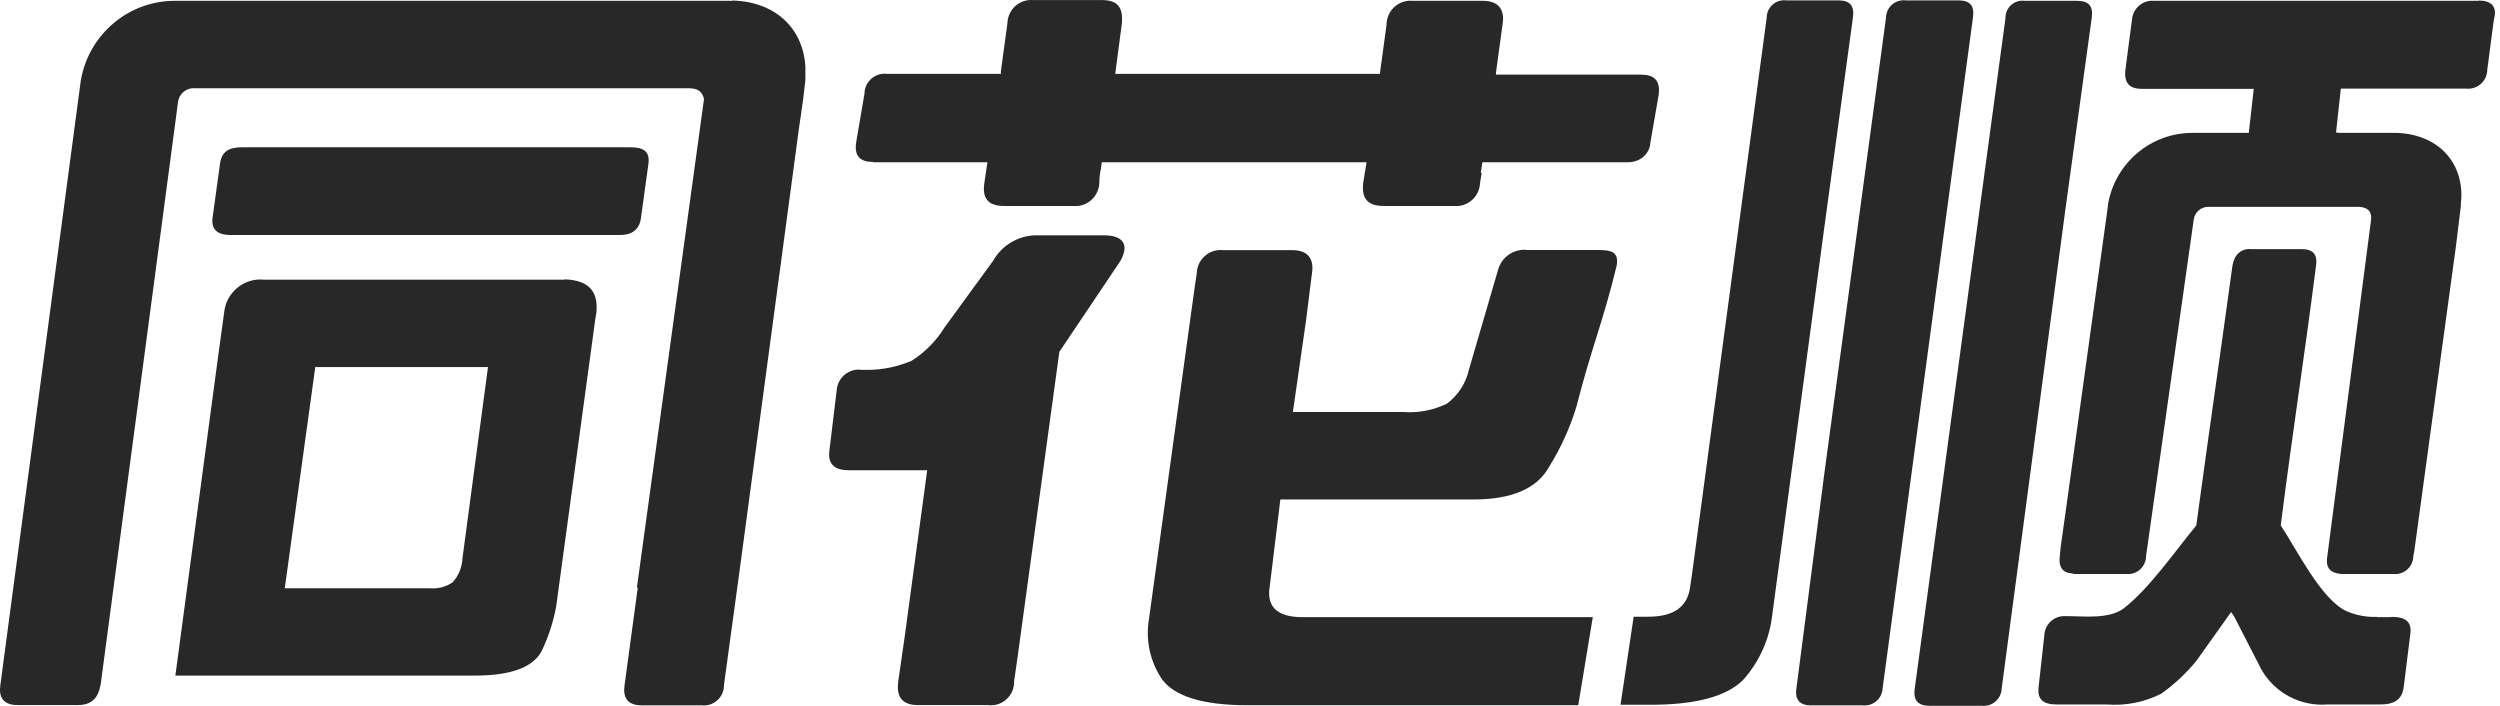
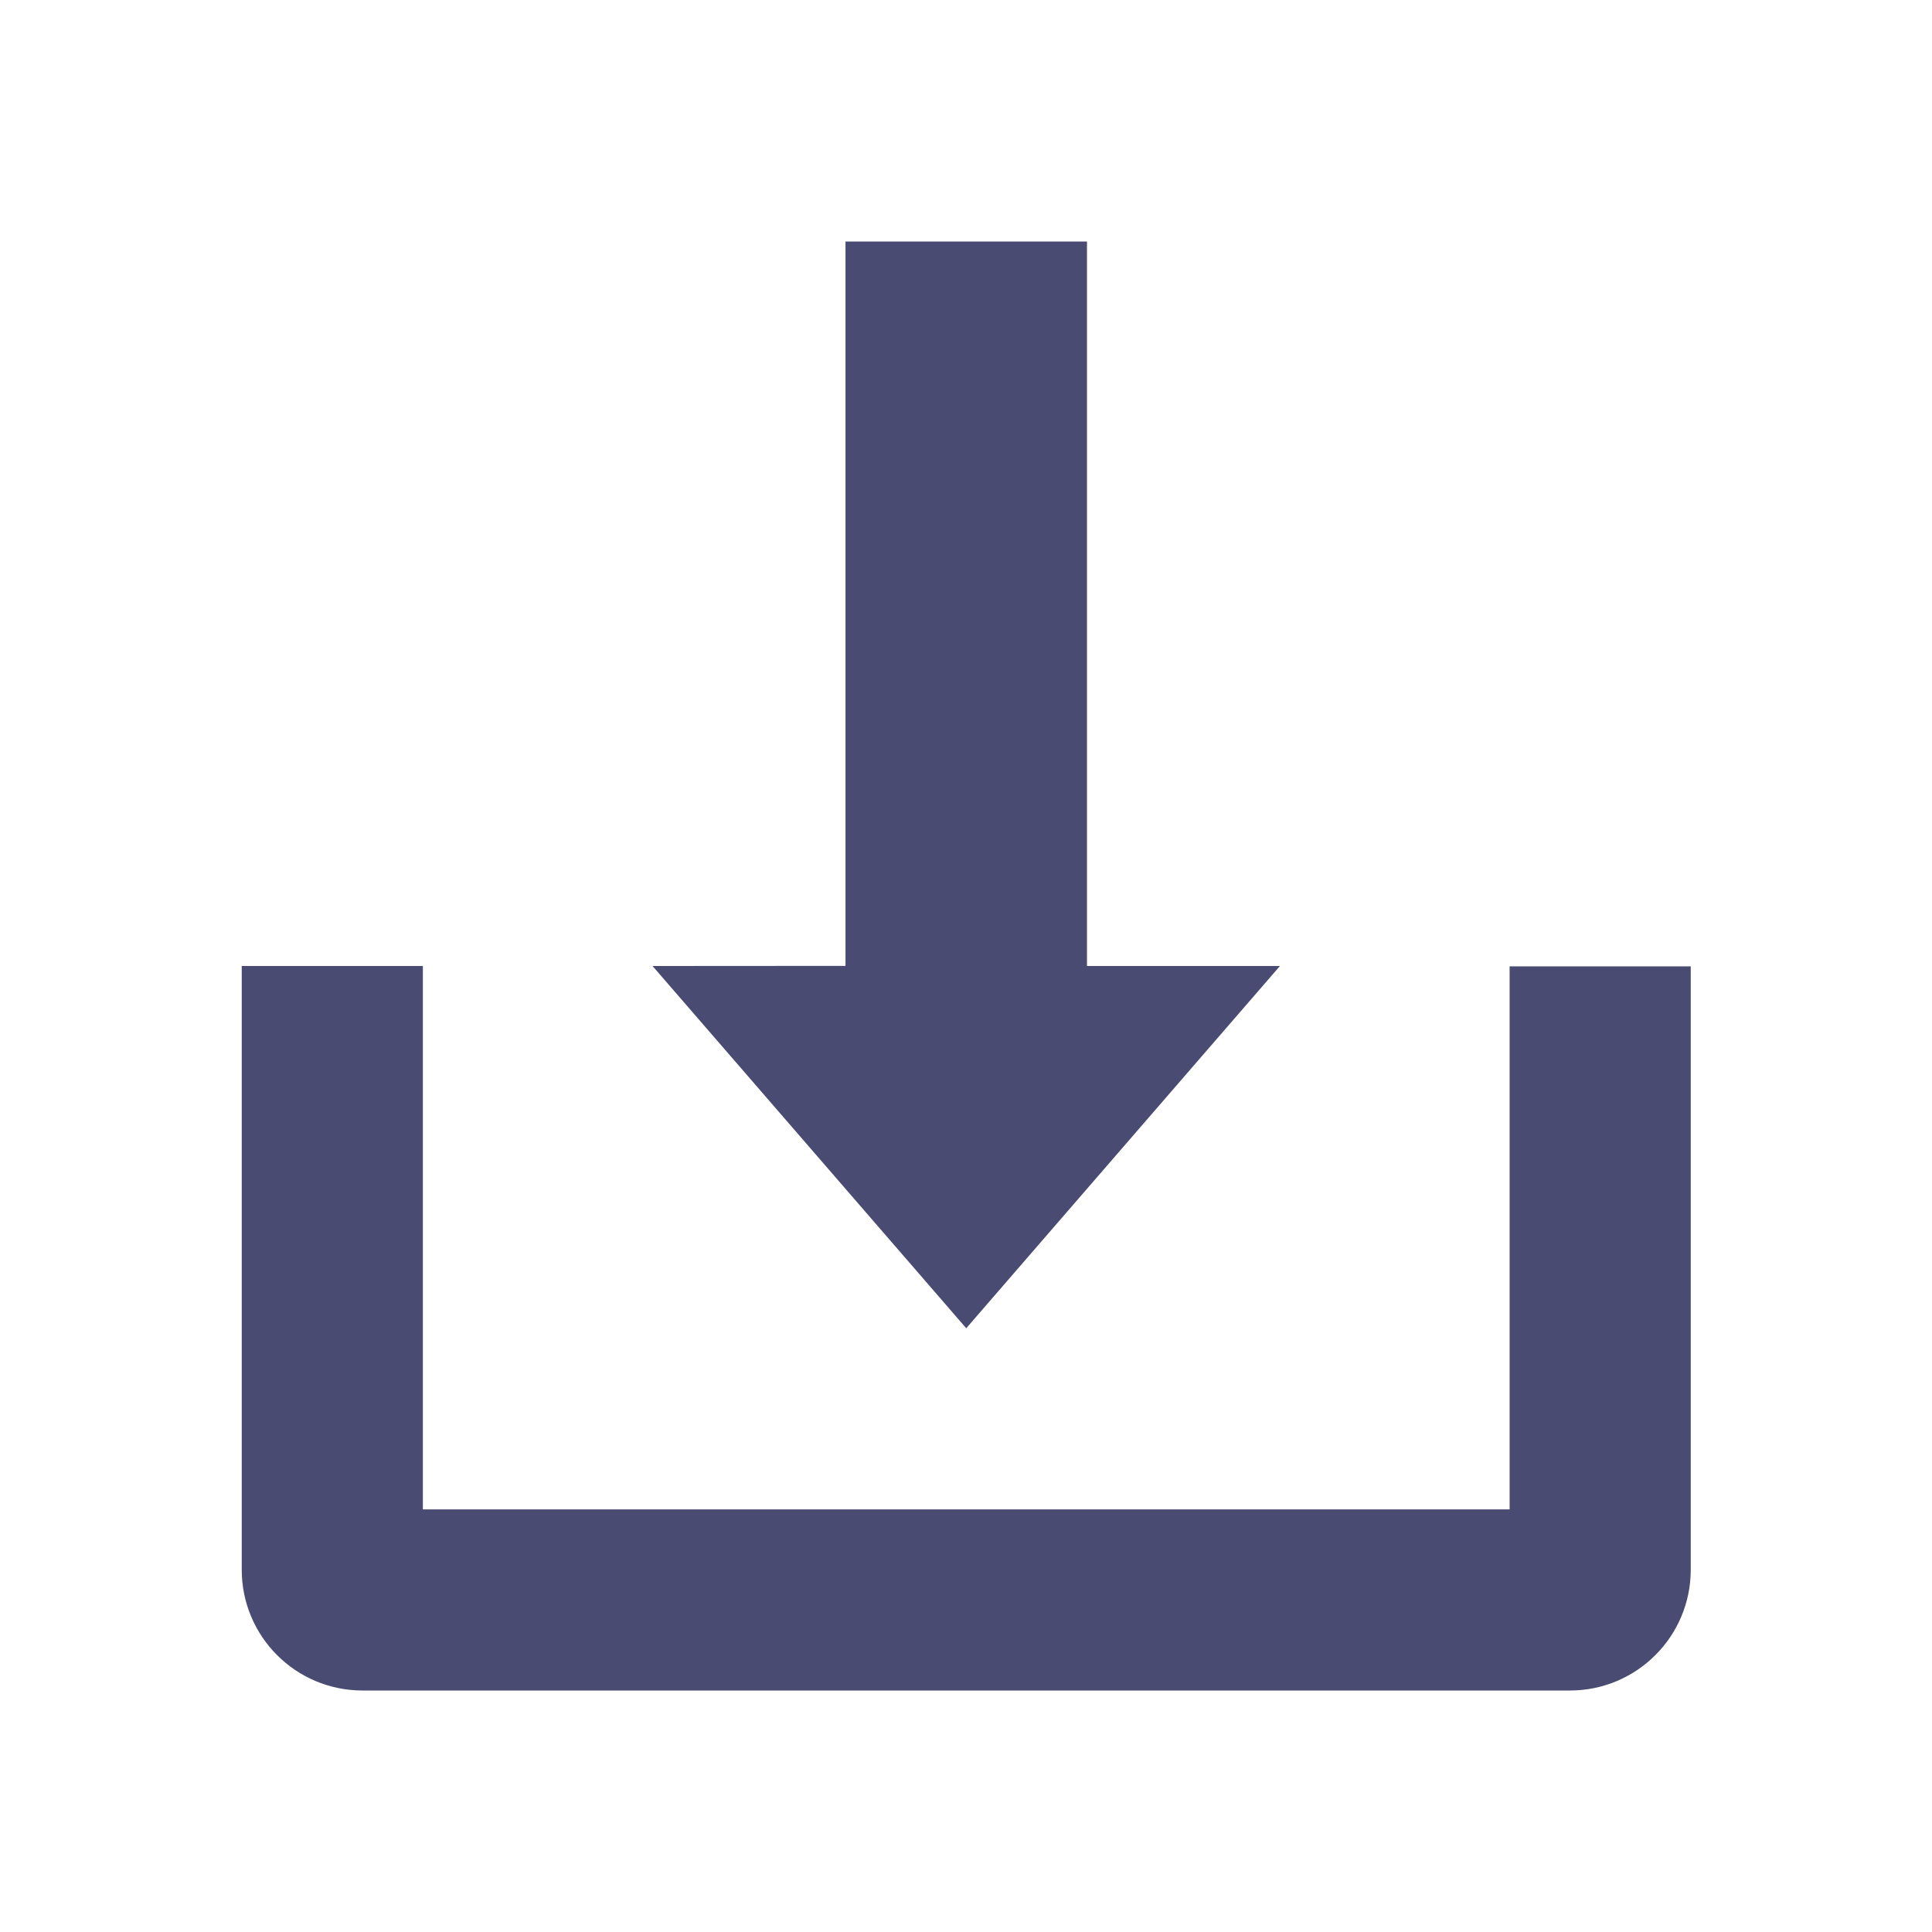
- <svg xmlns="http://www.w3.org/2000/svg" width="255px" height="72px" viewBox="0 0 255 72" version="1.1">
-   <g id="日间" stroke="none" stroke-width="1" fill="none" fill-rule="evenodd">
-     <g id="缺省" transform="translate(-2493, -2130)" fill="#282828">
-       <g id="创作者-单图" transform="translate(2277, 1968)">
-         <g id="ths_light" transform="translate(216, 162)">
-           <path d="M65.381,22.206 L66.14,16.698 C66.304,15.44 65.634,15.021 64.295,15.021 L24.703,15.021 C23.363,15.021 22.605,15.44 22.441,16.698 L21.682,22.206 C21.518,23.553 22.352,23.972 23.527,23.972 L63.12,23.972 C64.295,24.002 65.218,23.553 65.381,22.206 Z M74.696,0.083 L17.888,0.083 C13.141,0.055 9.067,3.477 8.246,8.181 L0.033,69.896 C-0.13,71.078 0.286,71.916 1.804,71.916 L7.919,71.916 C9.407,71.916 10.017,71.168 10.27,69.806 L18.156,10.426 C18.257,9.549 19.039,8.916 19.912,9.004 L70.321,9.004 C71.333,9.004 71.66,9.498 71.809,10.097 L64.965,59.927 L65.054,59.927 L63.7,69.925 C63.537,71.108 63.953,71.946 65.471,71.946 L71.586,71.946 C72.174,72.007 72.758,71.81 73.191,71.406 C73.624,71.002 73.864,70.43 73.848,69.836 L75.202,59.927 L75.365,58.744 L81.48,13.195 L81.912,10.201 L82.15,8.181 L82.15,6.833 C81.986,3.211 79.383,0.173 74.696,0.053 L74.696,0.083 Z M57.585,28.523 L26.89,28.523 C24.849,28.341 23.046,29.853 22.858,31.906 L22.188,36.8 L17.888,68.908 L48.509,68.908 C52.273,68.908 54.624,67.98 55.383,66.123 C55.996,64.781 56.446,63.369 56.722,61.917 L60.739,32.415 L60.829,31.906 C61.037,29.84 60.189,28.583 57.585,28.493 L57.585,28.523 Z M47.17,56.963 C47.131,57.871 46.772,58.736 46.158,59.403 C45.468,59.872 44.636,60.084 43.807,60.001 L29.047,60.001 L32.157,37.444 L49.774,37.444 L47.17,56.963 Z M243.928,62.95 L242.441,62.95 L242.441,62.92 C241.378,62.963 240.32,62.763 239.346,62.336 C236.742,61.154 234.227,55.96 232.635,53.595 C233.885,43.731 234.986,36.875 236.236,27.101 C236.4,25.993 235.983,25.409 234.748,25.409 L229.63,25.409 C228.863,25.315 228.133,25.769 227.874,26.502 C227.801,26.696 227.746,26.896 227.71,27.101 C226.371,36.875 225.36,43.731 224.021,53.595 C221.923,56.125 219.229,60.061 216.581,62.082 C215.093,63.175 212.474,62.845 210.957,62.845 L210.629,62.845 C209.55,62.801 208.626,63.618 208.532,64.701 L207.936,70.09 C207.773,71.437 208.532,71.856 209.781,71.856 L214.9,71.856 C216.809,72.006 218.723,71.628 220.435,70.764 C221.787,69.806 223.003,68.668 224.05,67.381 L227.577,62.426 L227.904,62.92 L230.671,68.309 C232.046,70.689 234.653,72.068 237.382,71.856 L242.827,71.856 C244.092,71.856 245.015,71.437 245.178,70.09 L245.848,64.701 C246.041,63.414 245.357,62.92 243.943,62.92 L243.928,62.95 Z M252.856,0.083 L219.735,0.083 C219.175,0.029 218.617,0.205 218.189,0.572 C217.76,0.938 217.497,1.464 217.459,2.029 L216.789,7.133 C216.626,8.63 217.385,9.064 218.471,9.064 L229.883,9.064 L229.377,13.554 L223.589,13.554 C219.392,13.57 215.799,16.587 215.034,20.739 L214.944,21.488 L214.438,25.125 L210.763,51.709 L210.183,55.84 L210.094,56.768 C210.005,57.532 210.183,58.115 210.763,58.37 C211.016,58.46 211.269,58.46 211.597,58.549 L216.894,58.549 C217.411,58.596 217.923,58.421 218.305,58.068 C218.688,57.714 218.904,57.216 218.902,56.693 L223.753,22.446 C223.829,21.678 224.474,21.095 225.241,21.098 L240.67,21.098 C241.667,21.188 241.92,21.697 241.845,22.446 L237.382,56.768 C237.218,57.786 237.545,58.46 238.87,58.549 L244.152,58.549 C244.669,58.596 245.181,58.421 245.563,58.068 C245.946,57.714 246.162,57.216 246.16,56.693 L246.25,56.259 L250.505,25.125 L251.011,20.994 L251.011,20.739 C251.442,17.027 249.091,13.734 244.479,13.554 L238.527,13.554 L238.527,13.524 L238.275,13.524 L238.766,9.034 L251.517,9.034 C252.068,9.102 252.623,8.93 253.04,8.562 C253.458,8.193 253.7,7.662 253.704,7.103 L254.373,1.999 C254.76,0.637 254.091,0.053 252.826,0.053 L252.856,0.083 Z M89.069,16.548 L100.719,16.548 L100.555,17.641 L100.392,18.733 C100.213,20.081 100.645,21.009 102.4,21.009 L109.438,21.009 C110.11,21.08 110.781,20.867 111.291,20.422 C111.802,19.976 112.106,19.338 112.131,18.659 C112.131,17.641 112.295,17.476 112.384,16.548 L139.389,16.548 L139.211,17.641 L139.047,18.659 C138.883,20.155 139.389,21.009 141.145,21.009 L148.272,21.009 C148.944,21.08 149.615,20.867 150.125,20.422 C150.636,19.976 150.94,19.338 150.965,18.659 L151.129,17.641 L151.039,17.641 L151.203,16.548 L166.082,16.548 C166.459,16.553 166.832,16.465 167.168,16.294 C167.859,15.966 168.311,15.28 168.344,14.512 L169.192,9.633 C169.355,8.136 168.686,7.612 167.347,7.612 L152.587,7.612 L152.587,7.432 L153.256,2.523 C153.509,1.026 152.914,0.083 151.233,0.083 L144.106,0.083 C143.421,0.015 142.74,0.242 142.23,0.706 C141.72,1.171 141.429,1.83 141.428,2.523 L140.758,7.432 L140.758,7.537 L113.753,7.537 L114.422,2.448 C114.586,0.846 114.08,0.008 112.414,0.008 L105.361,0.008 C104.699,-0.046 104.045,0.177 103.552,0.625 C103.059,1.073 102.772,1.705 102.757,2.373 L102.088,7.283 L102.088,7.537 L90.512,7.537 C89.928,7.455 89.337,7.63 88.89,8.017 C88.443,8.403 88.183,8.965 88.176,9.558 L87.328,14.527 C87.105,15.994 87.819,16.518 89.039,16.518 L89.069,16.548 Z M213.352,1.849 C213.531,0.666 213.099,0.083 211.864,0.083 L206.493,0.083 C205.995,0.022 205.496,0.182 205.124,0.521 C204.753,0.86 204.547,1.345 204.559,1.849 L198.28,48.251 L195.304,70.225 C195.141,71.243 195.483,71.991 196.792,71.991 L202.163,71.991 C202.666,72.041 203.167,71.88 203.548,71.545 C203.928,71.211 204.154,70.733 204.172,70.225 L210.629,21.667 L213.352,1.849 Z M163.002,25.499 L155.801,25.499 C154.471,25.338 153.218,26.158 152.825,27.445 L149.849,37.639 C149.544,39.052 148.741,40.307 147.588,41.171 C146.201,41.848 144.661,42.142 143.124,42.024 L131.875,42.024 L133.229,32.594 L133.81,27.954 C134.063,26.457 133.467,25.514 131.801,25.514 L124.748,25.514 C124.075,25.443 123.403,25.658 122.895,26.107 C122.386,26.556 122.087,27.199 122.07,27.879 L121.906,28.972 L121.401,32.594 L117.205,63.07 C116.818,65.247 117.299,67.489 118.544,69.312 C119.809,71.003 122.65,71.931 127.189,71.931 L160.979,71.931 L162.466,62.95 L132.857,62.95 C130.343,62.95 129.167,61.947 129.51,59.837 L130.596,50.945 L150.31,50.945 C154.179,50.945 156.783,49.853 158.033,47.578 C159.214,45.671 160.145,43.618 160.8,41.47 C162.288,35.573 163.478,32.968 164.907,27.071 C165.1,25.784 164.52,25.499 163.002,25.499 Z M188.996,1.804 C189.159,0.622 188.743,0.038 187.508,0.038 L182.211,0.038 C181.705,-0.026 181.196,0.13 180.812,0.468 C180.429,0.805 180.207,1.291 180.202,1.804 L172.569,58.684 L172.406,59.792 C172.153,61.902 170.724,62.905 168.12,62.905 L166.633,62.905 L165.293,71.886 L168.388,71.886 C172.926,71.886 176.11,71.048 177.792,69.357 C179.445,67.518 180.486,65.204 180.767,62.741 L186.05,23.419 L188.996,1.804 Z M201.241,1.804 C201.405,0.622 200.988,0.038 199.753,0.038 L194.397,0.038 C193.889,-0.026 193.379,0.13 192.993,0.467 C192.607,0.804 192.382,1.29 192.373,1.804 L186.094,48.206 L183.237,70.18 C183.074,71.198 183.401,71.946 184.725,71.946 L190.022,71.946 C190.525,71.996 191.026,71.835 191.406,71.5 C191.787,71.166 192.013,70.688 192.031,70.18 L198.325,23.404 L201.241,1.804 Z M112.607,24.002 L105.555,24.002 C103.776,24.072 102.16,25.063 101.284,26.622 L96.33,33.417 C95.483,34.786 94.338,35.943 92.982,36.8 C91.546,37.412 90.003,37.728 88.444,37.728 L87.938,37.728 C87.325,37.63 86.699,37.792 86.209,38.175 C85.718,38.558 85.407,39.127 85.349,39.749 L84.59,46.036 C84.427,47.458 85.26,47.967 86.599,47.967 L94.574,47.967 L92.283,64.911 L91.613,69.551 C91.449,70.913 91.866,71.916 93.622,71.916 L100.749,71.916 C101.441,72.014 102.141,71.799 102.661,71.328 C103.18,70.857 103.466,70.179 103.442,69.476 L103.769,67.201 L108.054,35.887 L114.259,26.652 C115.285,24.87 114.452,24.002 112.607,24.002 Z" />
-         </g>
+ <svg xmlns="http://www.w3.org/2000/svg" width="128" height="128" viewBox="0 0 16 16" version="1.1">
+   <g id="页面-1" stroke="none" stroke-width="1" fill="none" fill-rule="evenodd">
+     <g id="画板" transform="translate(-797, -513)">
+       <g id="下载_16x16" transform="translate(797, 513)">
+         <rect id="矩形" fill="#D8D8D8" opacity="0" x="0" y="0" width="16" height="16" />
+         <path d="M3.502,8 L3.502,12.5 L12.502,12.5 L12.502,8.003 L14.002,8.003 L14.002,13 C14.002,13.552 13.554,14 13.002,14 L3.002,14 C2.449,14 2.002,13.552 2.002,13 L2.002,8 L3.502,8 Z M9.002,2 L9.002,8 L10.6,8 L8.002,11 L5.404,8 L7.002,7.999 L7.002,2 L9.002,2 Z" id="形状结合" fill="#4A4B72" />
      </g>
    </g>
  </g>
</svg>
